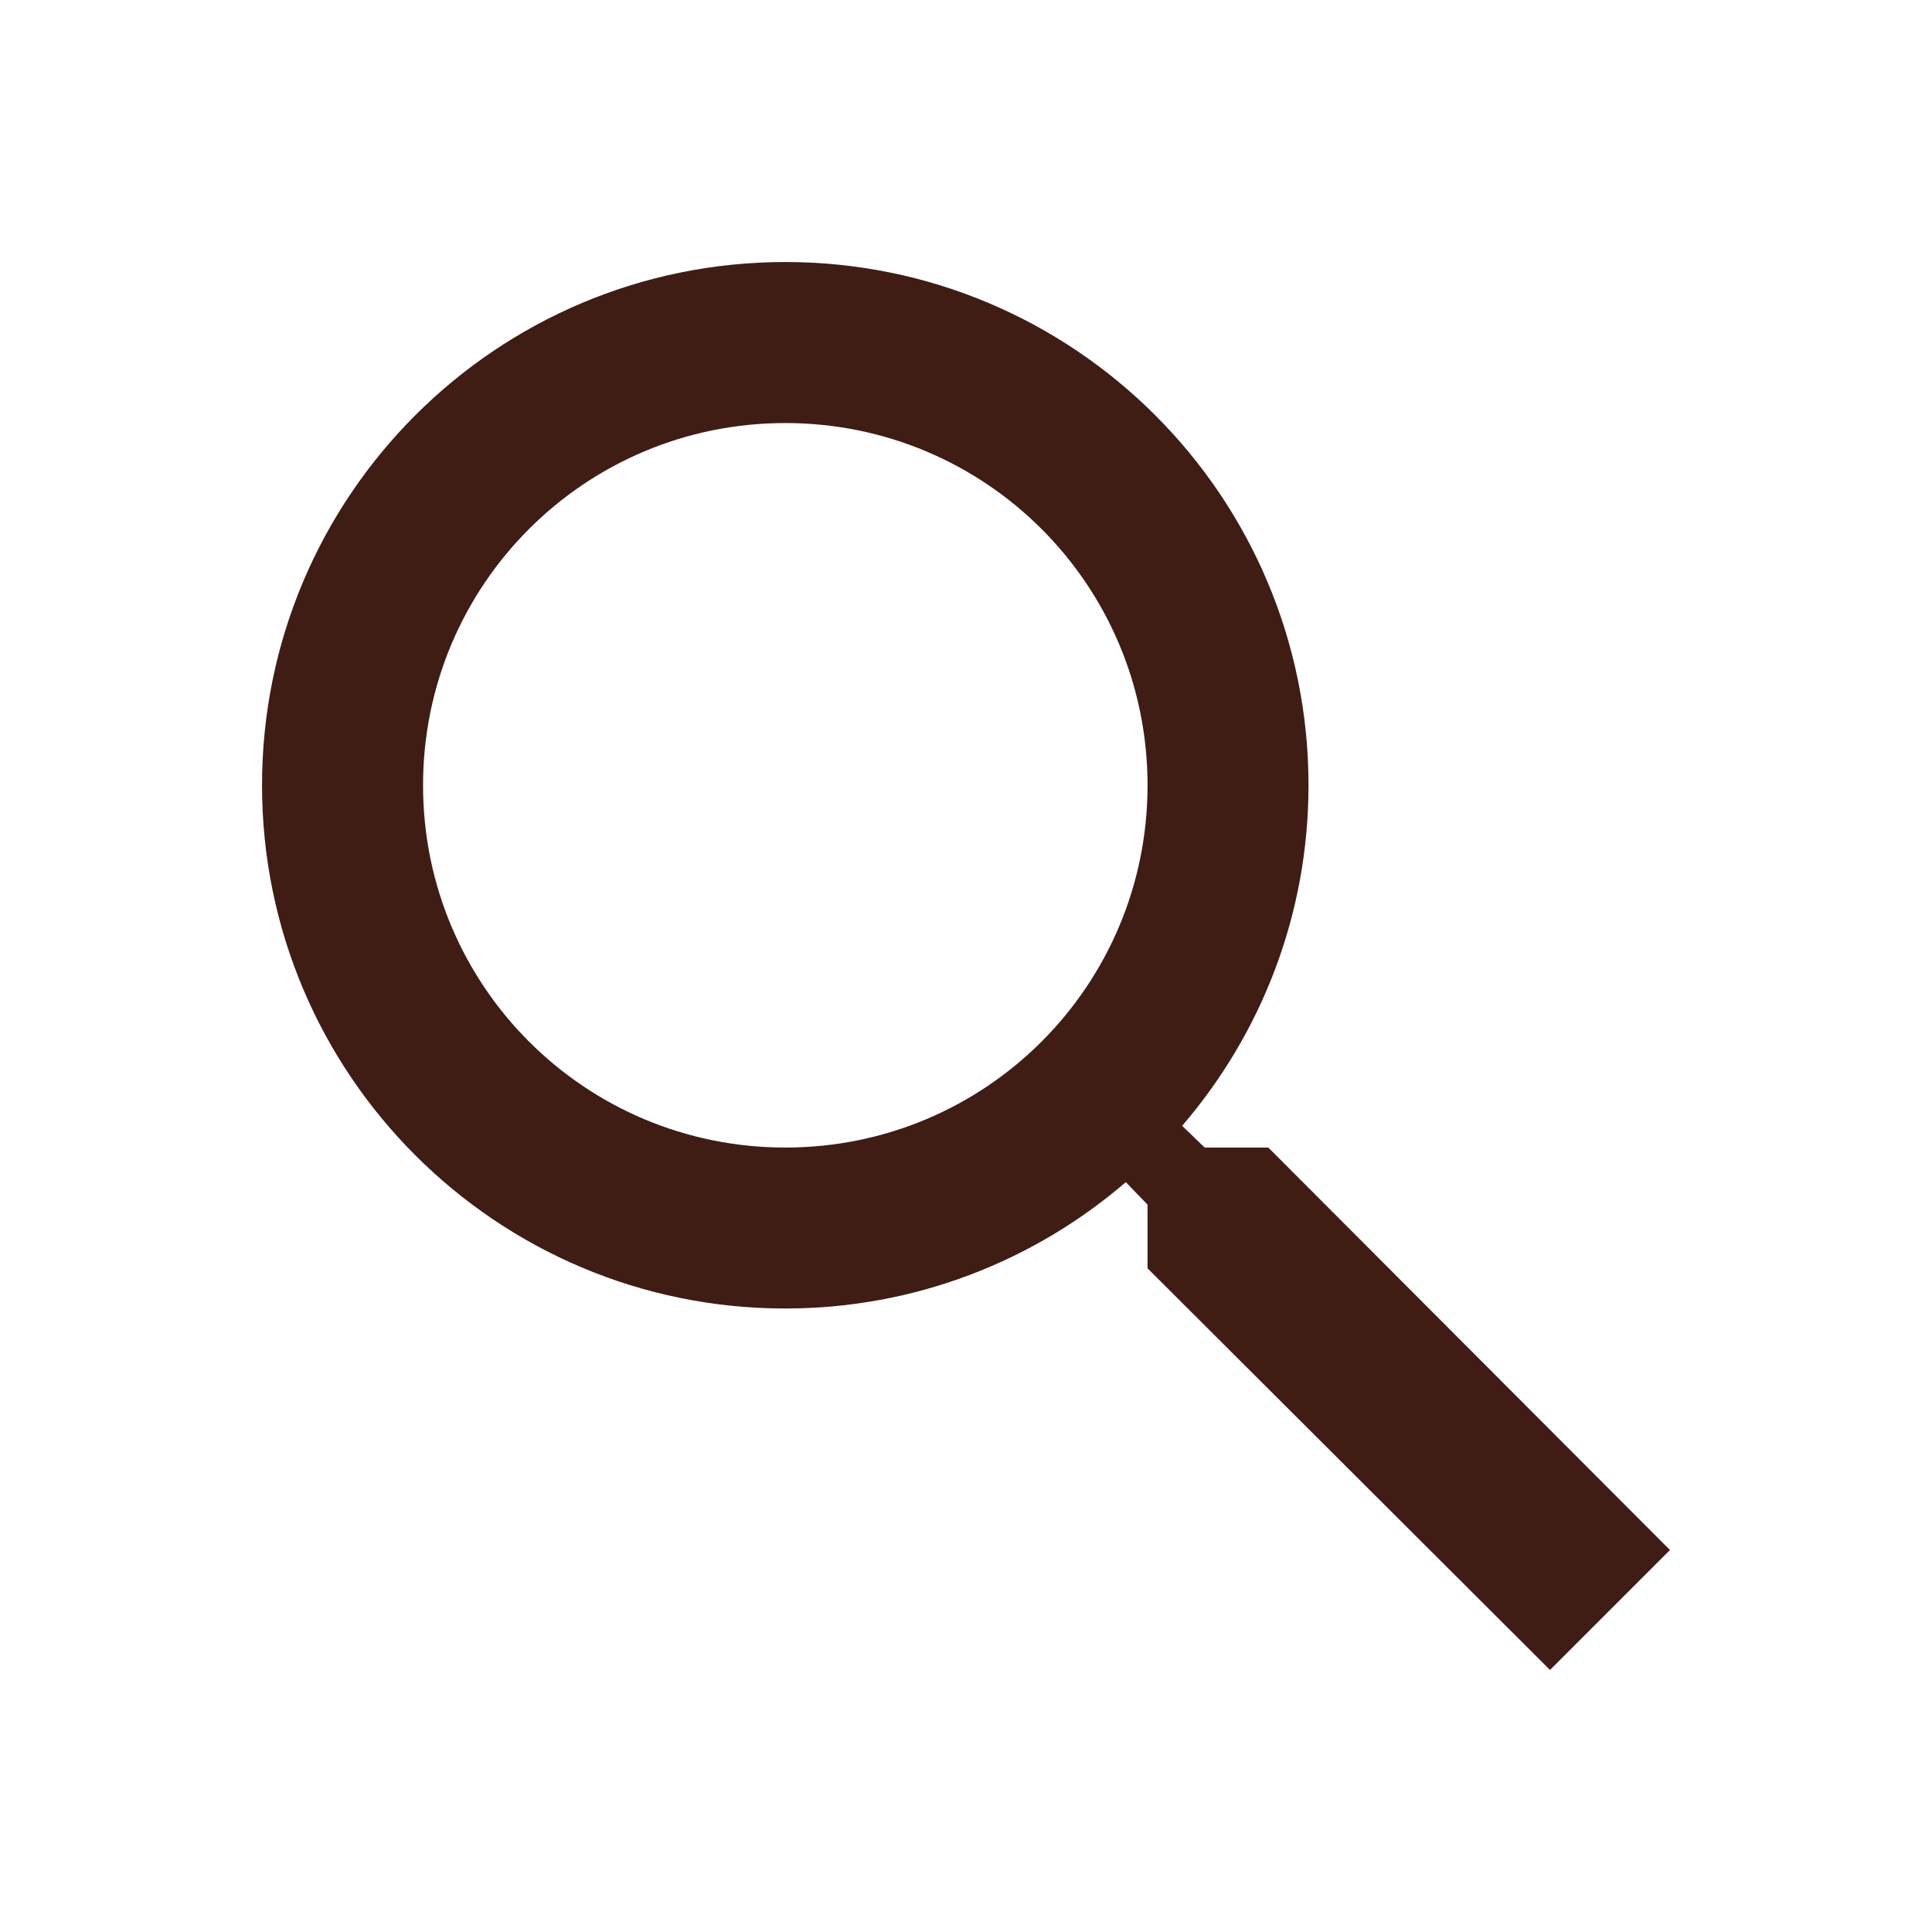
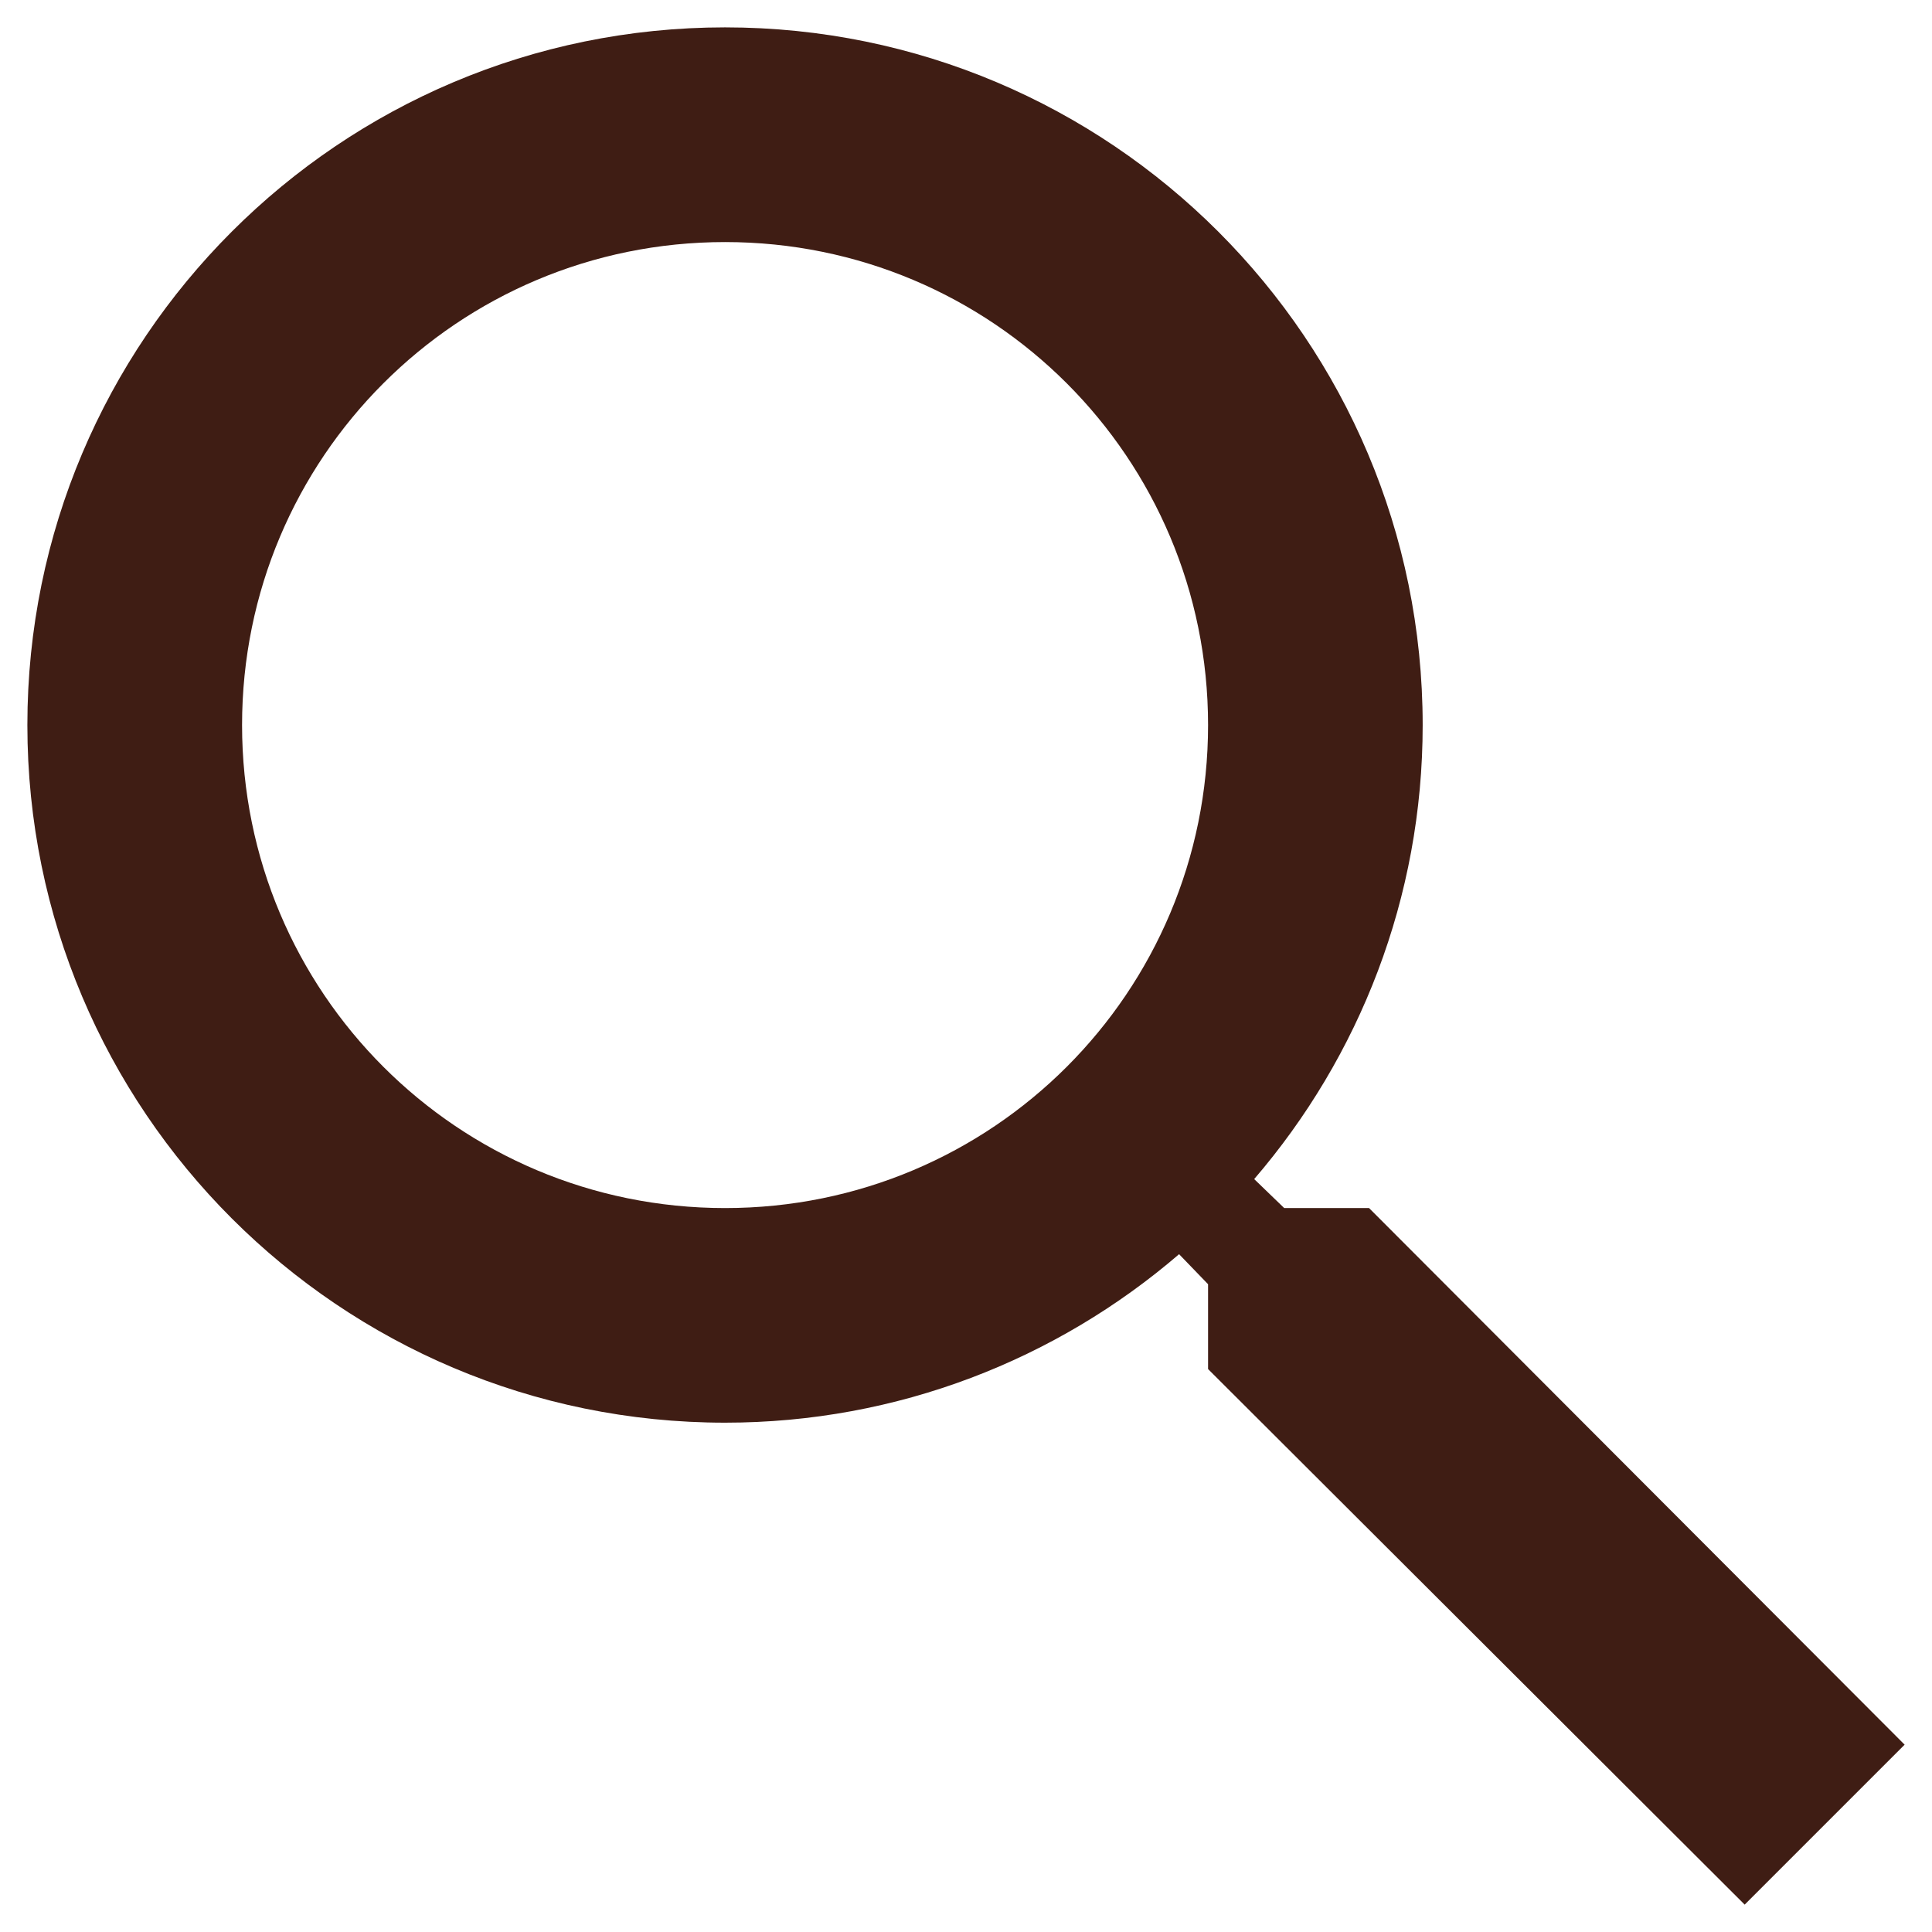
- <svg xmlns="http://www.w3.org/2000/svg" width="32" height="32" viewBox="0 0 32 32" fill="none">
-   <path d="M21.007 19.007H19.953L19.58 18.647C20.887 17.127 21.673 15.153 21.673 13.007C21.673 8.22 17.793 4.34 13.007 4.34C8.22 4.34 4.34 8.22 4.34 13.007C4.34 17.793 8.22 21.673 13.007 21.673C15.153 21.673 17.127 20.887 18.647 19.58L19.007 19.953V21.007L25.673 27.66L27.66 25.673L21.007 19.007ZM13.007 19.007C9.687 19.007 7.007 16.327 7.007 13.007C7.007 9.687 9.687 7.007 13.007 7.007C16.327 7.007 19.007 9.687 19.007 13.007C19.007 16.327 16.327 19.007 13.007 19.007Z" fill="#3F1D14" />
+ <svg xmlns="http://www.w3.org/2000/svg" width="24" height="24" viewBox="0 0 24 24" fill="none">
+   <path d="M17.007 15.007H15.953L15.58 14.647C16.887 13.127 17.673 11.153 17.673 9.007C17.673 4.22 13.793 0.34 9.007 0.34C4.22 0.34 0.34 4.22 0.34 9.007C0.34 13.793 4.22 17.673 9.007 17.673C11.153 17.673 13.127 16.887 14.647 15.58L15.007 15.953V17.007L21.673 23.66L23.66 21.673L17.007 15.007ZM9.007 15.007C5.687 15.007 3.007 12.327 3.007 9.007C3.007 5.687 5.687 3.007 9.007 3.007C12.327 3.007 15.007 5.687 15.007 9.007C15.007 12.327 12.327 15.007 9.007 15.007Z" fill="#3F1D14" />
</svg>
